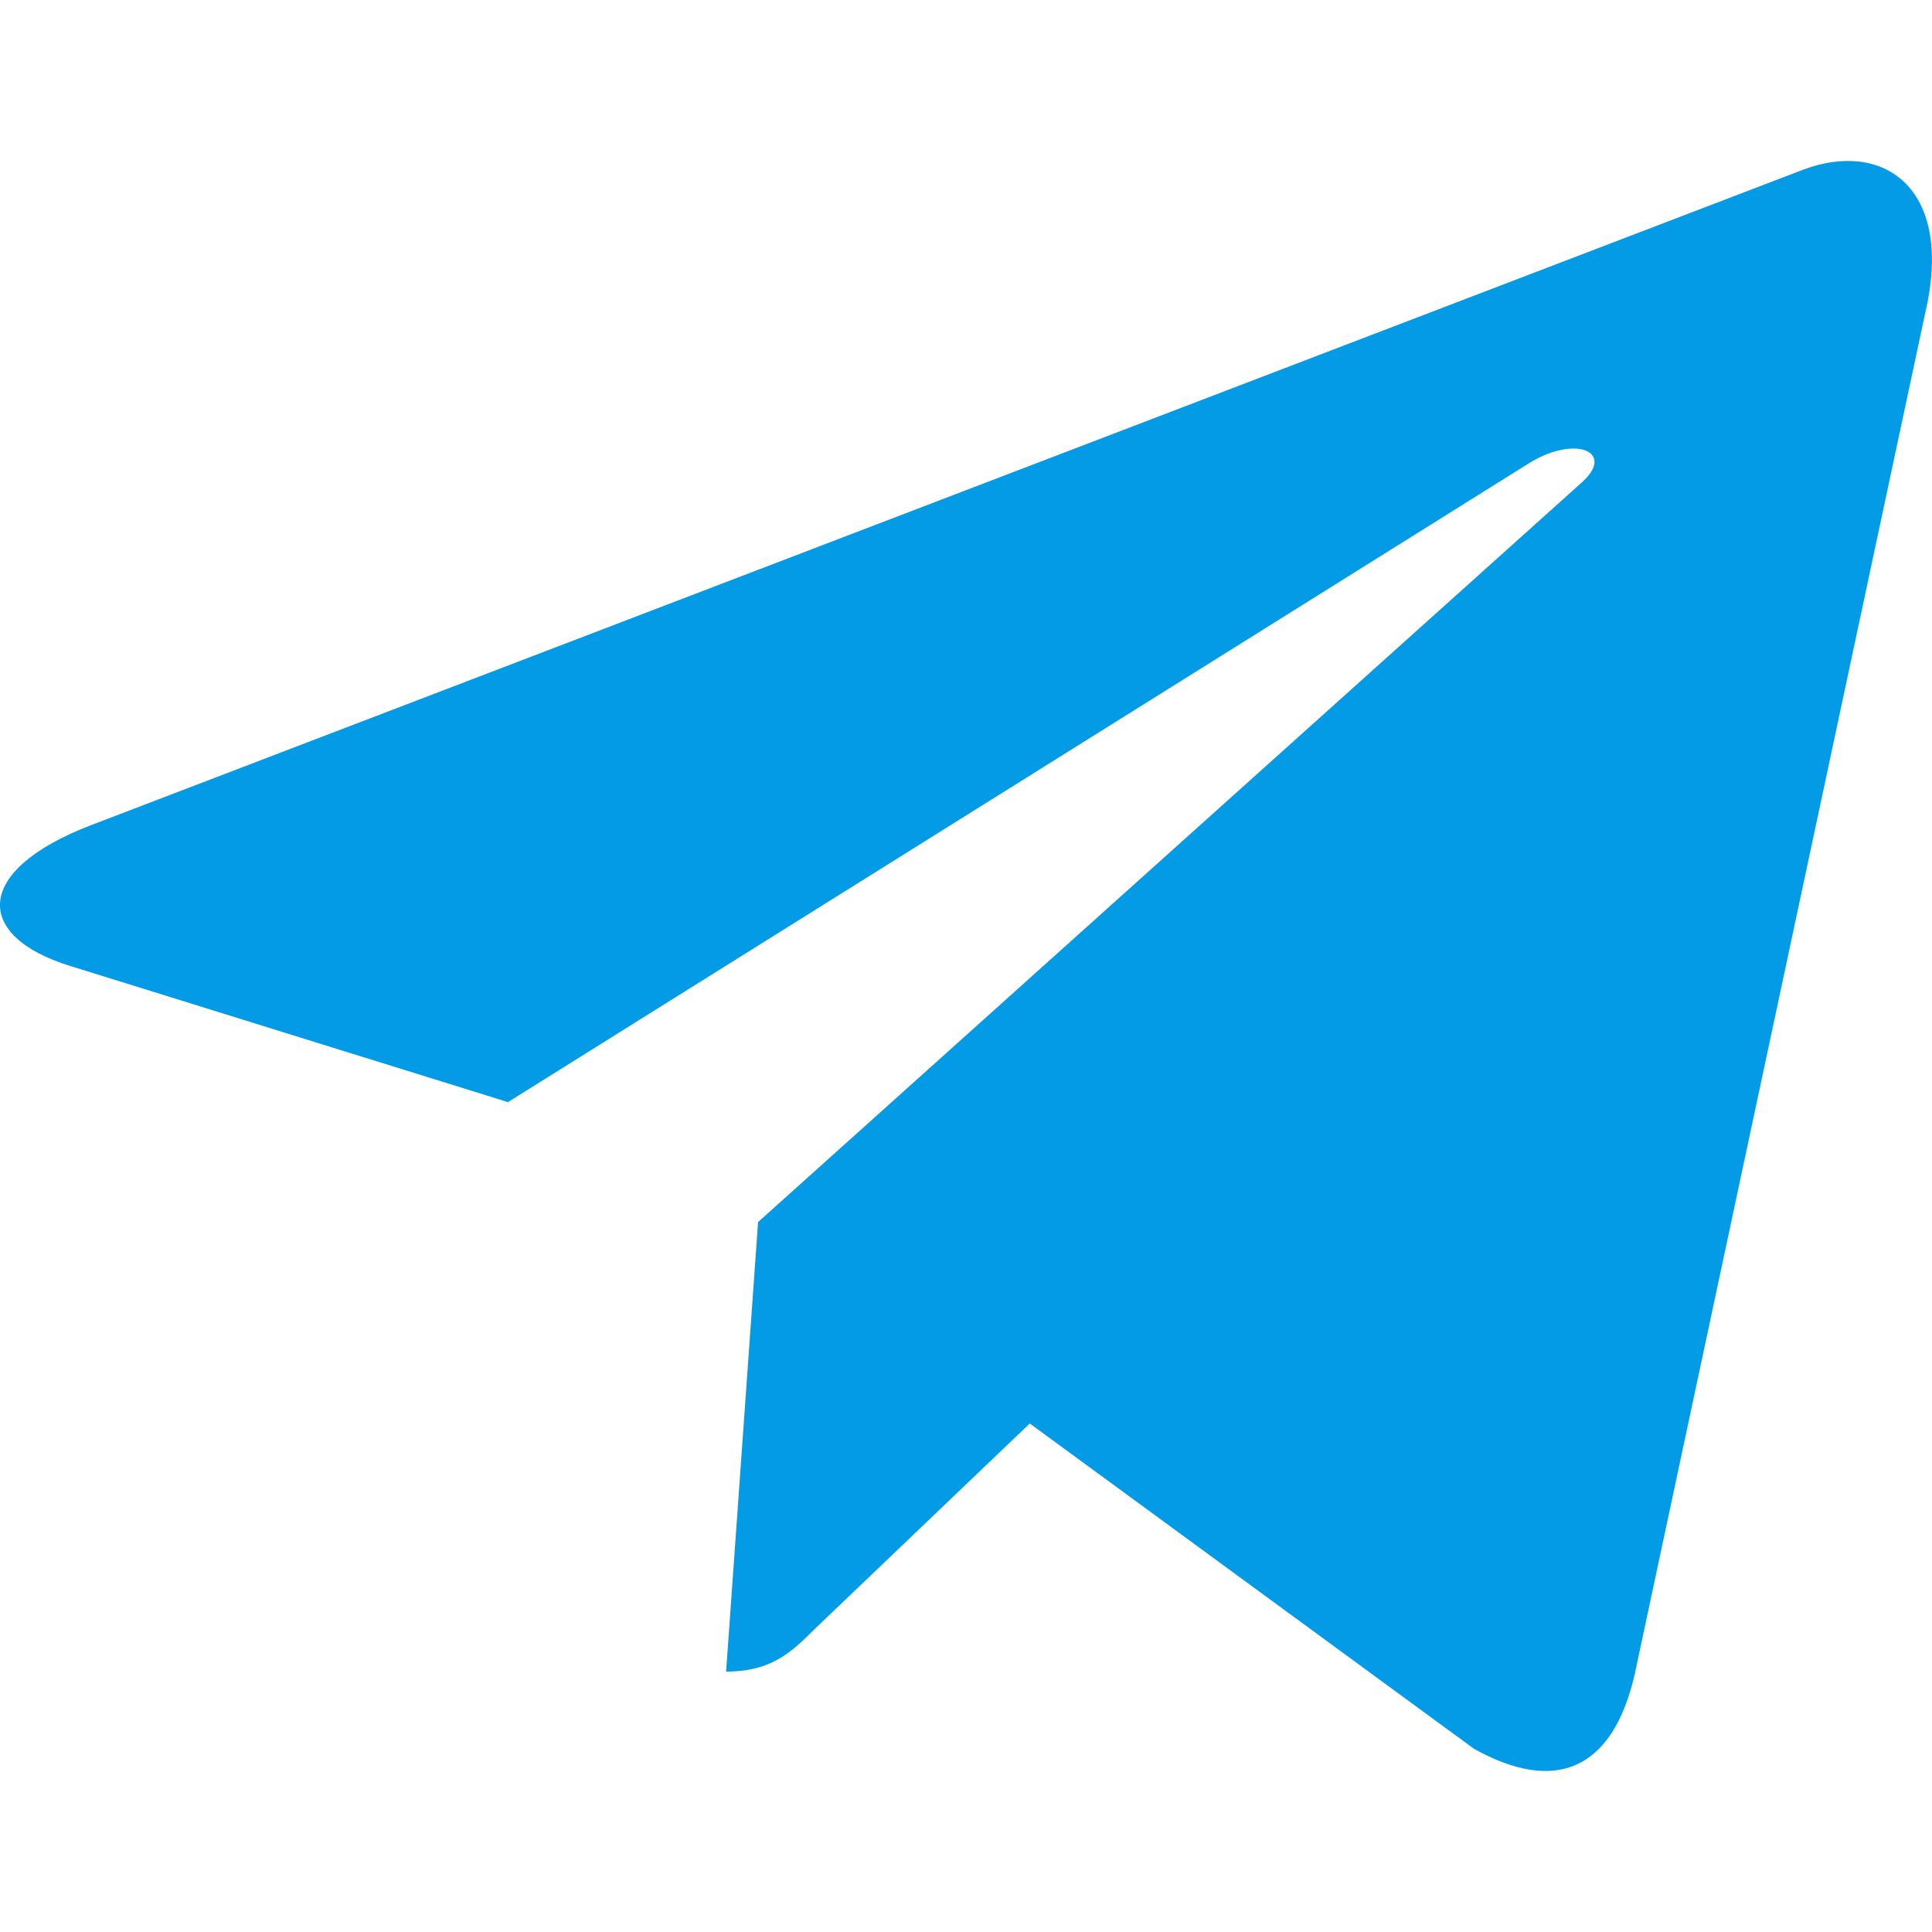
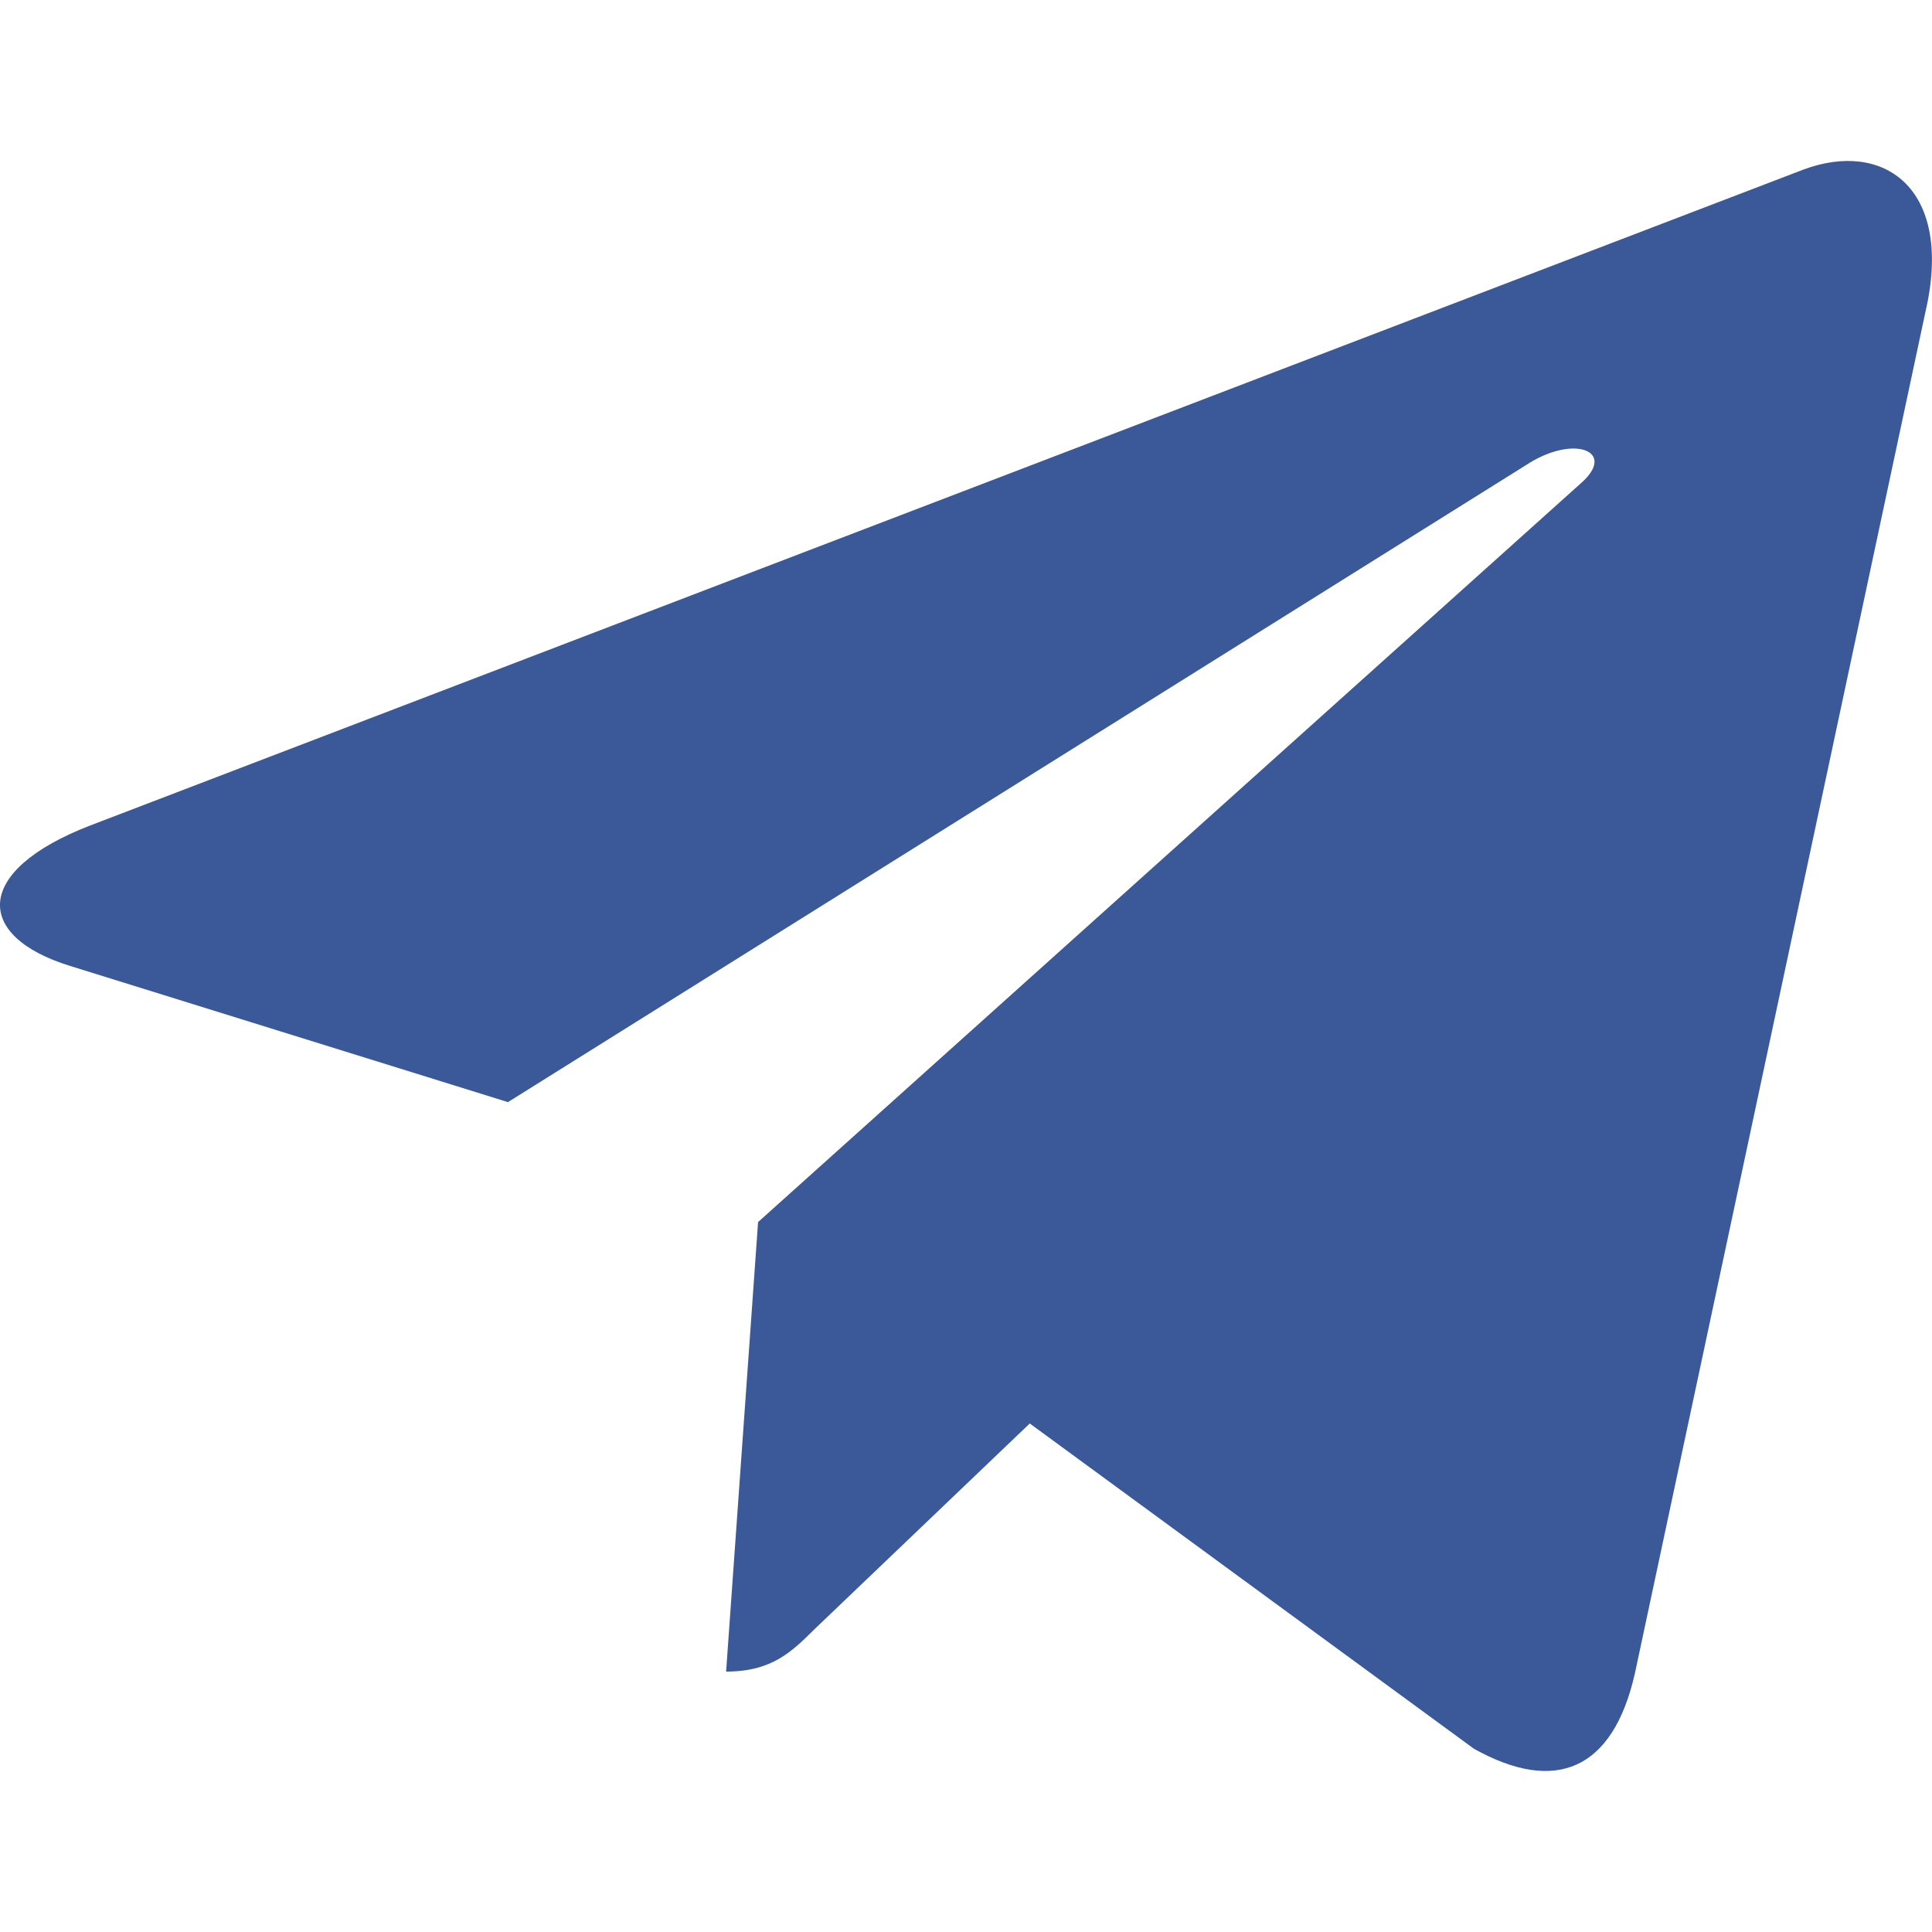
<svg xmlns="http://www.w3.org/2000/svg" enable-background="new 0 0 24 24" height="512" viewBox="0 0 24 24" width="512">
-   <path d="m9.417 15.181-.397 5.584c.568 0 .814-.244 1.109-.537l2.663-2.545 5.518 4.041c1.012.564 1.725.267 1.998-.931l3.622-16.972.001-.001c.321-1.496-.541-2.081-1.527-1.714l-21.29 8.151c-1.453.564-1.431 1.374-.247 1.741l5.443 1.693 12.643-7.911c.595-.394 1.136-.176.691.218z" fill="#039be5" />
+   <path d="m9.417 15.181-.397 5.584c.568 0 .814-.244 1.109-.537l2.663-2.545 5.518 4.041c1.012.564 1.725.267 1.998-.931l3.622-16.972.001-.001c.321-1.496-.541-2.081-1.527-1.714l-21.29 8.151c-1.453.564-1.431 1.374-.247 1.741l5.443 1.693 12.643-7.911c.595-.394 1.136-.176.691.218z" fill="#3b5999" />
</svg>
